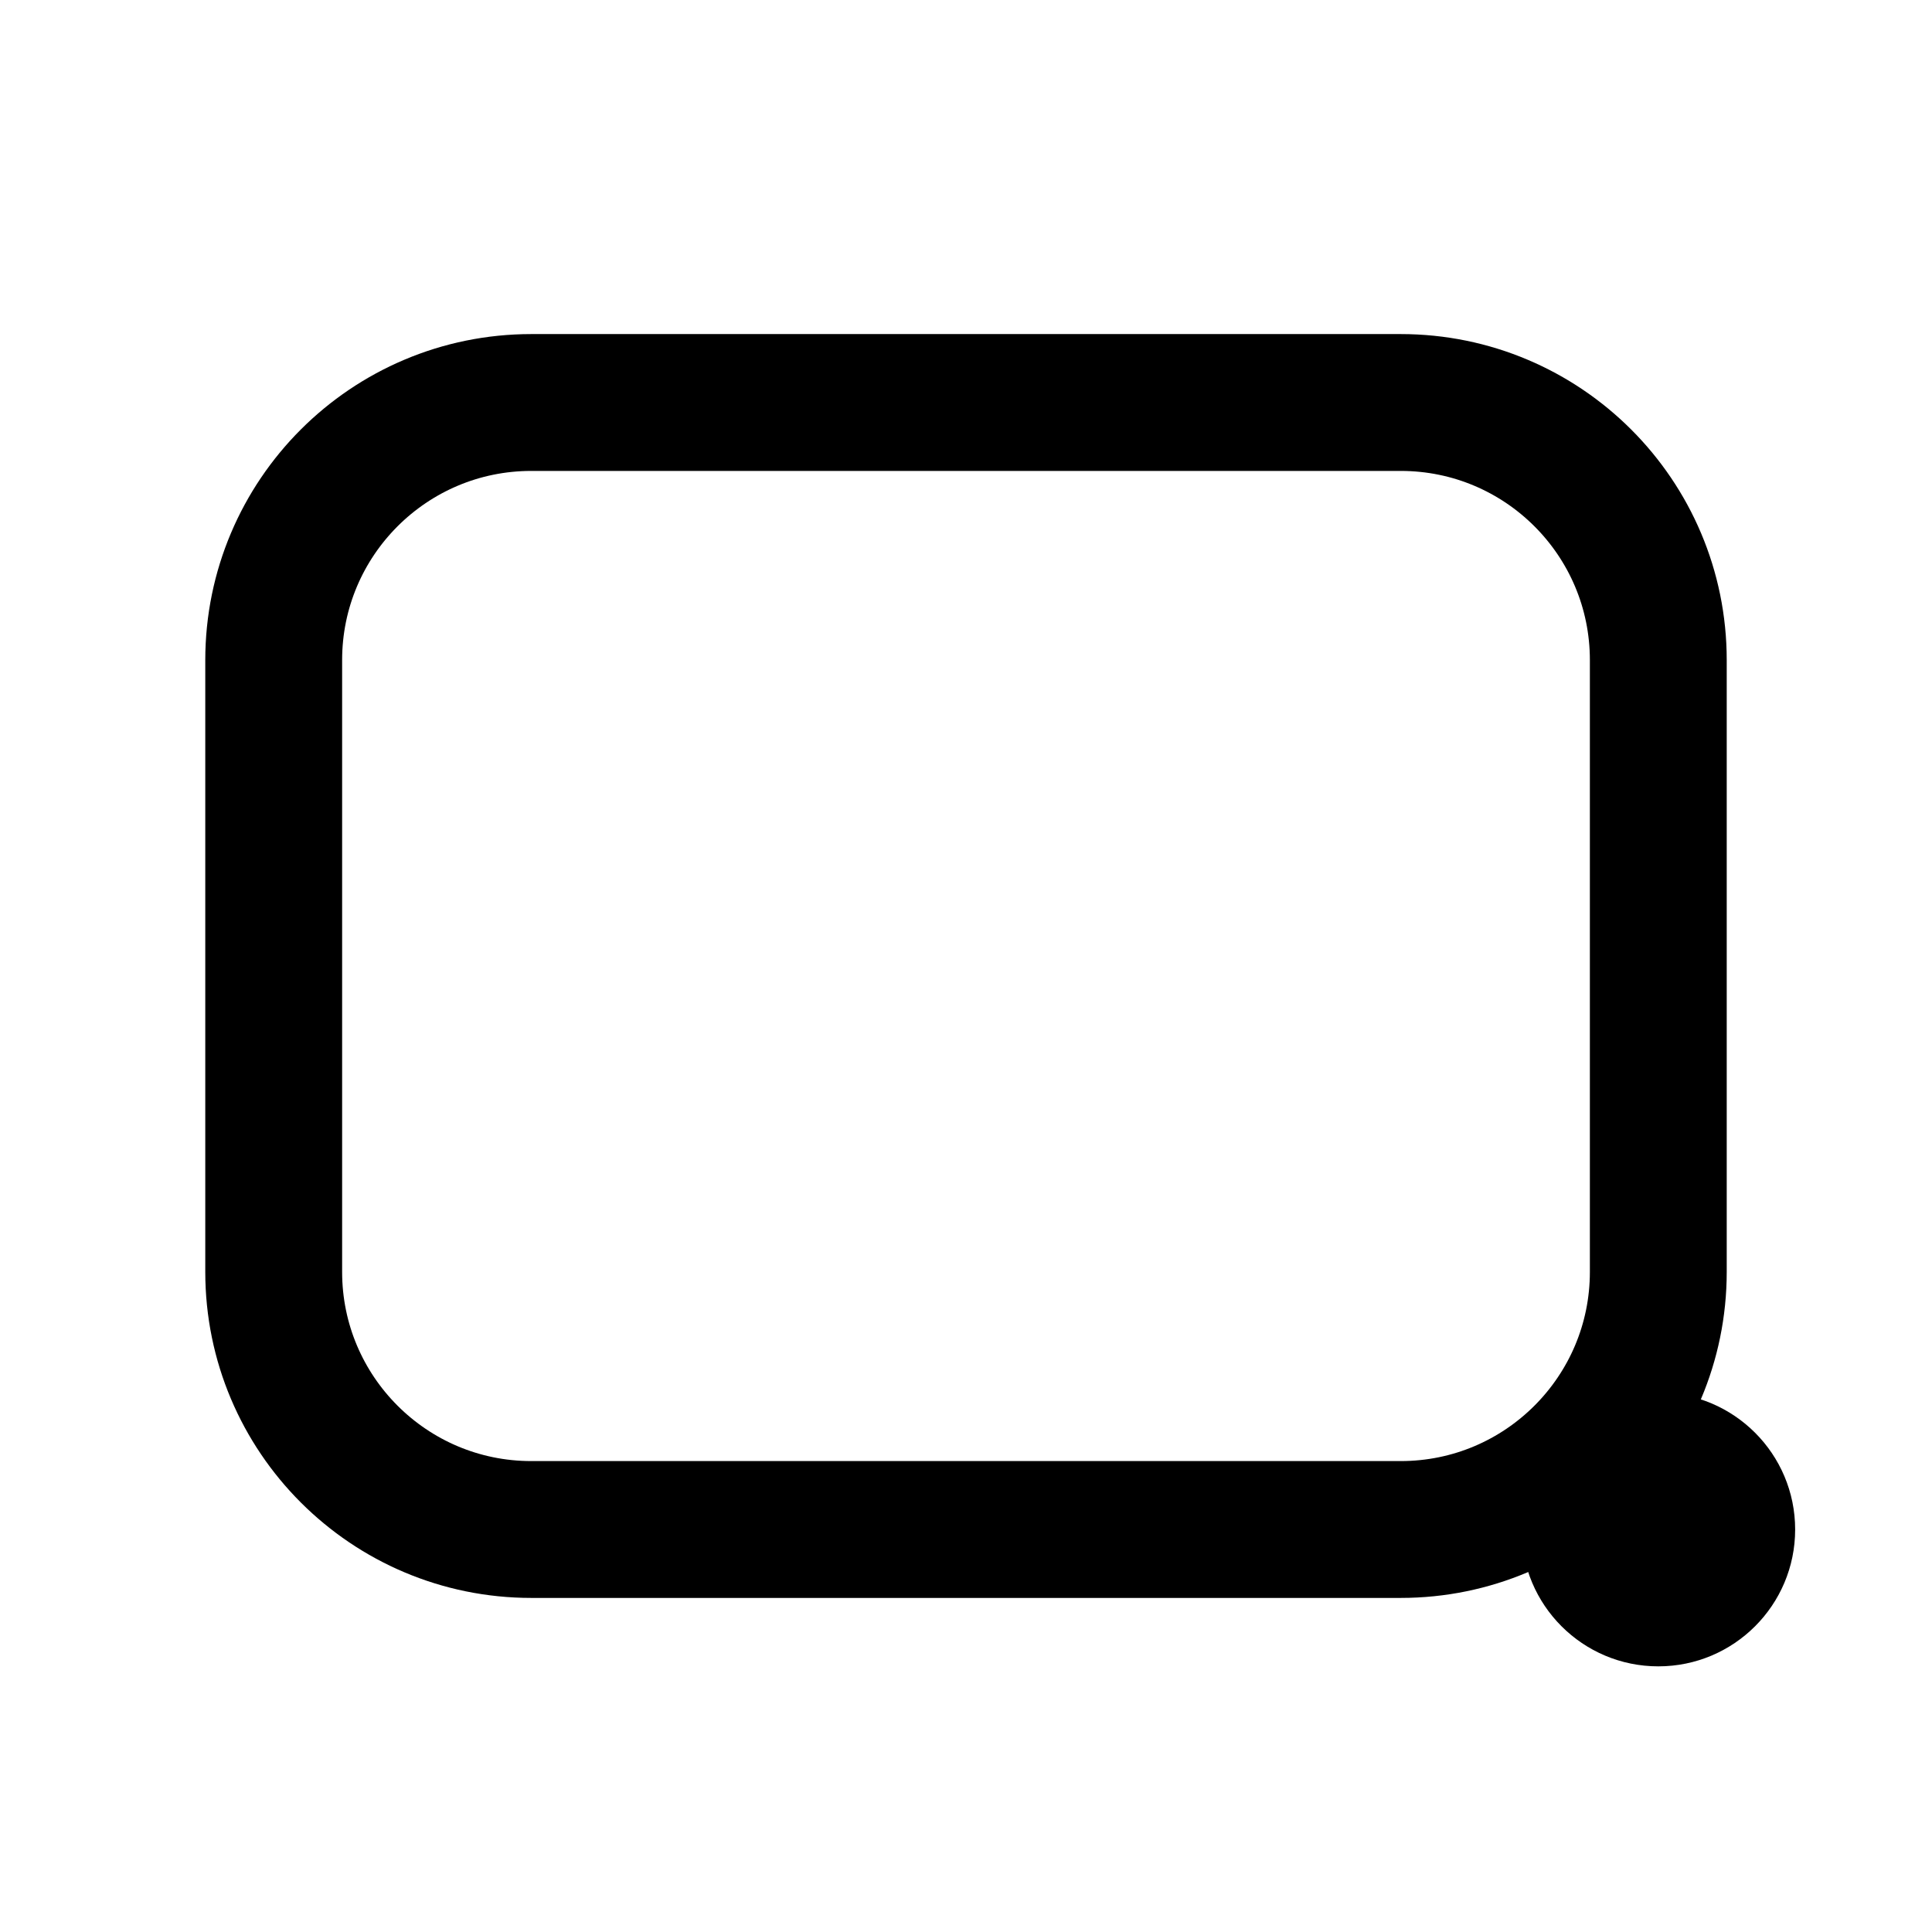
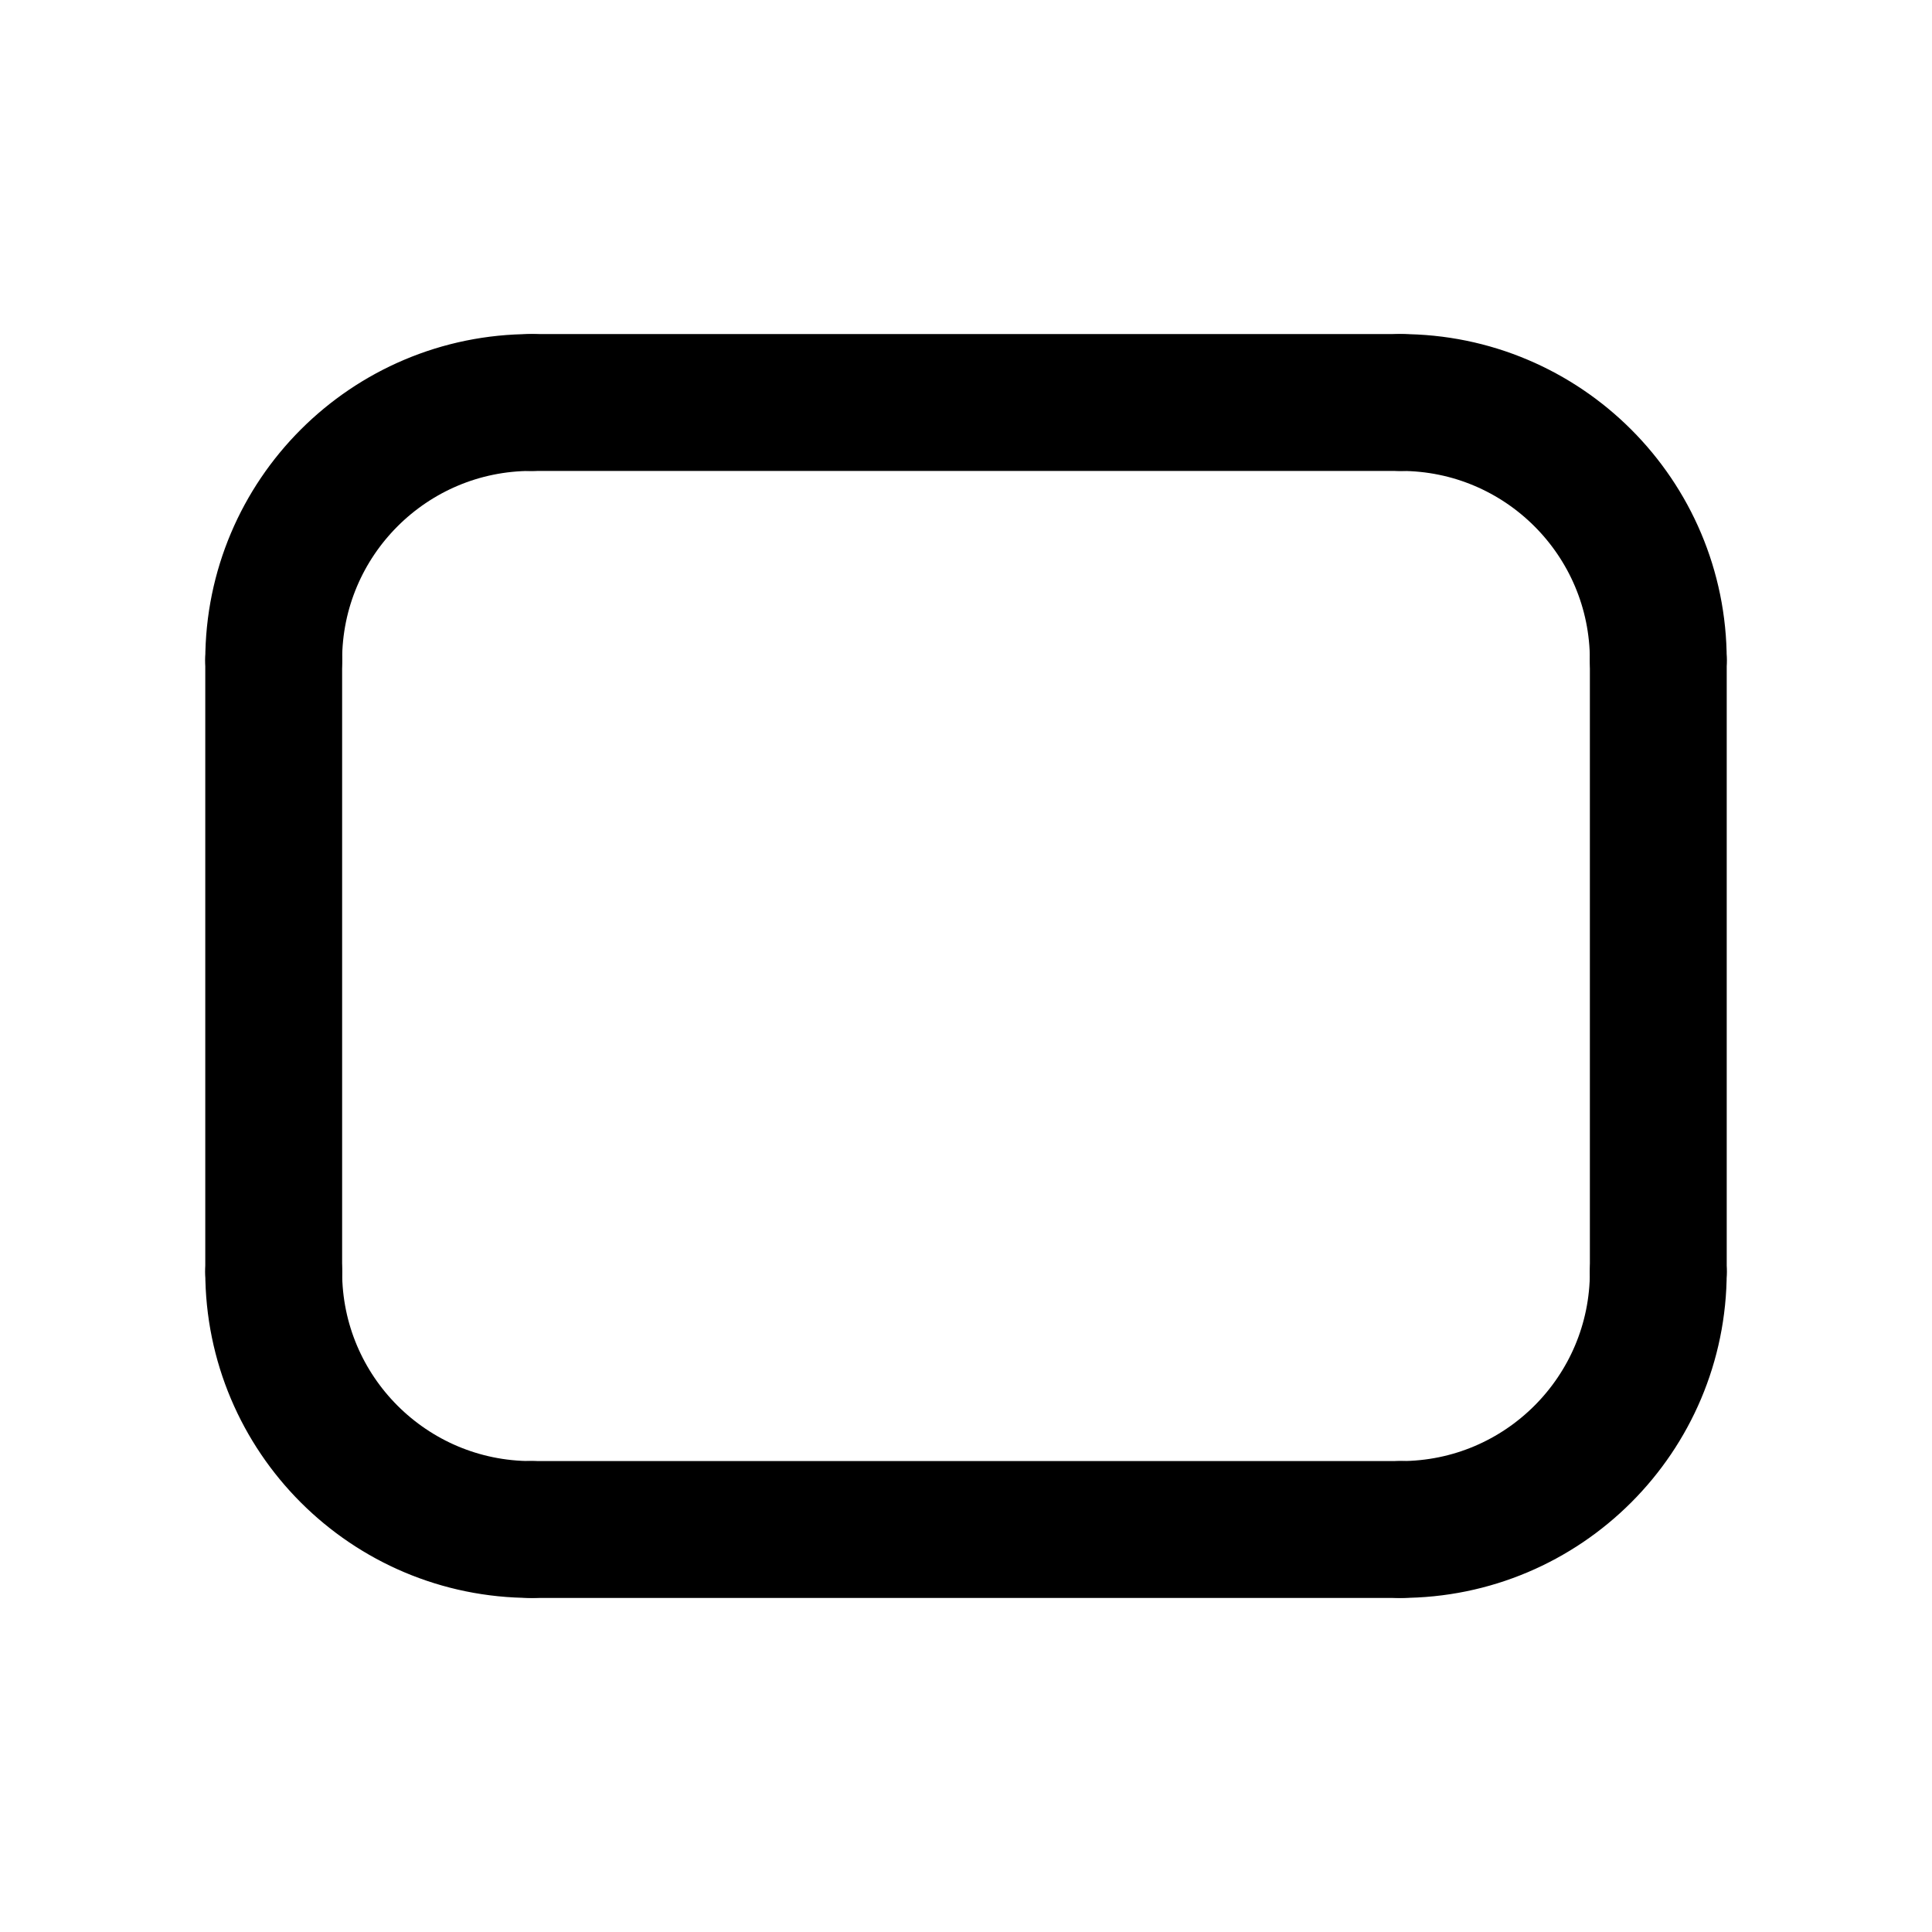
<svg xmlns="http://www.w3.org/2000/svg" width="24" height="24" viewBox="0 0 24 24" fill="none" stroke="currentColor" stroke-width="1.7" stroke-linecap="round" stroke-linejoin="round">
-   <path d="M6.6 5L17.4 5A3.2 3.2 0 0 1 20.6 8.2L20.6 15.8A3.2 3.2 0 0 1 17.4 19L6.6 19A3.2 3.2 0 0 1 3.4 15.8L3.4 8.2A3.2 3.2 0 0 1 6.6 5Z" />
-   <circle cx="20.6" cy="19" r="1.7" fill="currentColor" stroke="none" />
+   <path d="M3.4 8.2A3.2 3.2 0 0 1 6.6 5" />
+   <path d="M6.6 5L17.4 5" />
+   <path d="M17.4 5A3.2 3.2 0 0 1 20.6 8.2" />
+   <path d="M20.6 8.2L20.6 15.8" />
+   <path d="M20.6 15.8A3.2 3.2 0 0 1 17.4 19" />
+   <path d="M17.4 19L6.6 19" />
+   <path d="M6.6 19A3.2 3.2 0 0 1 3.4 15.8" />
+   <path d="M3.4 15.8L3.4 8.2" />
</svg>
